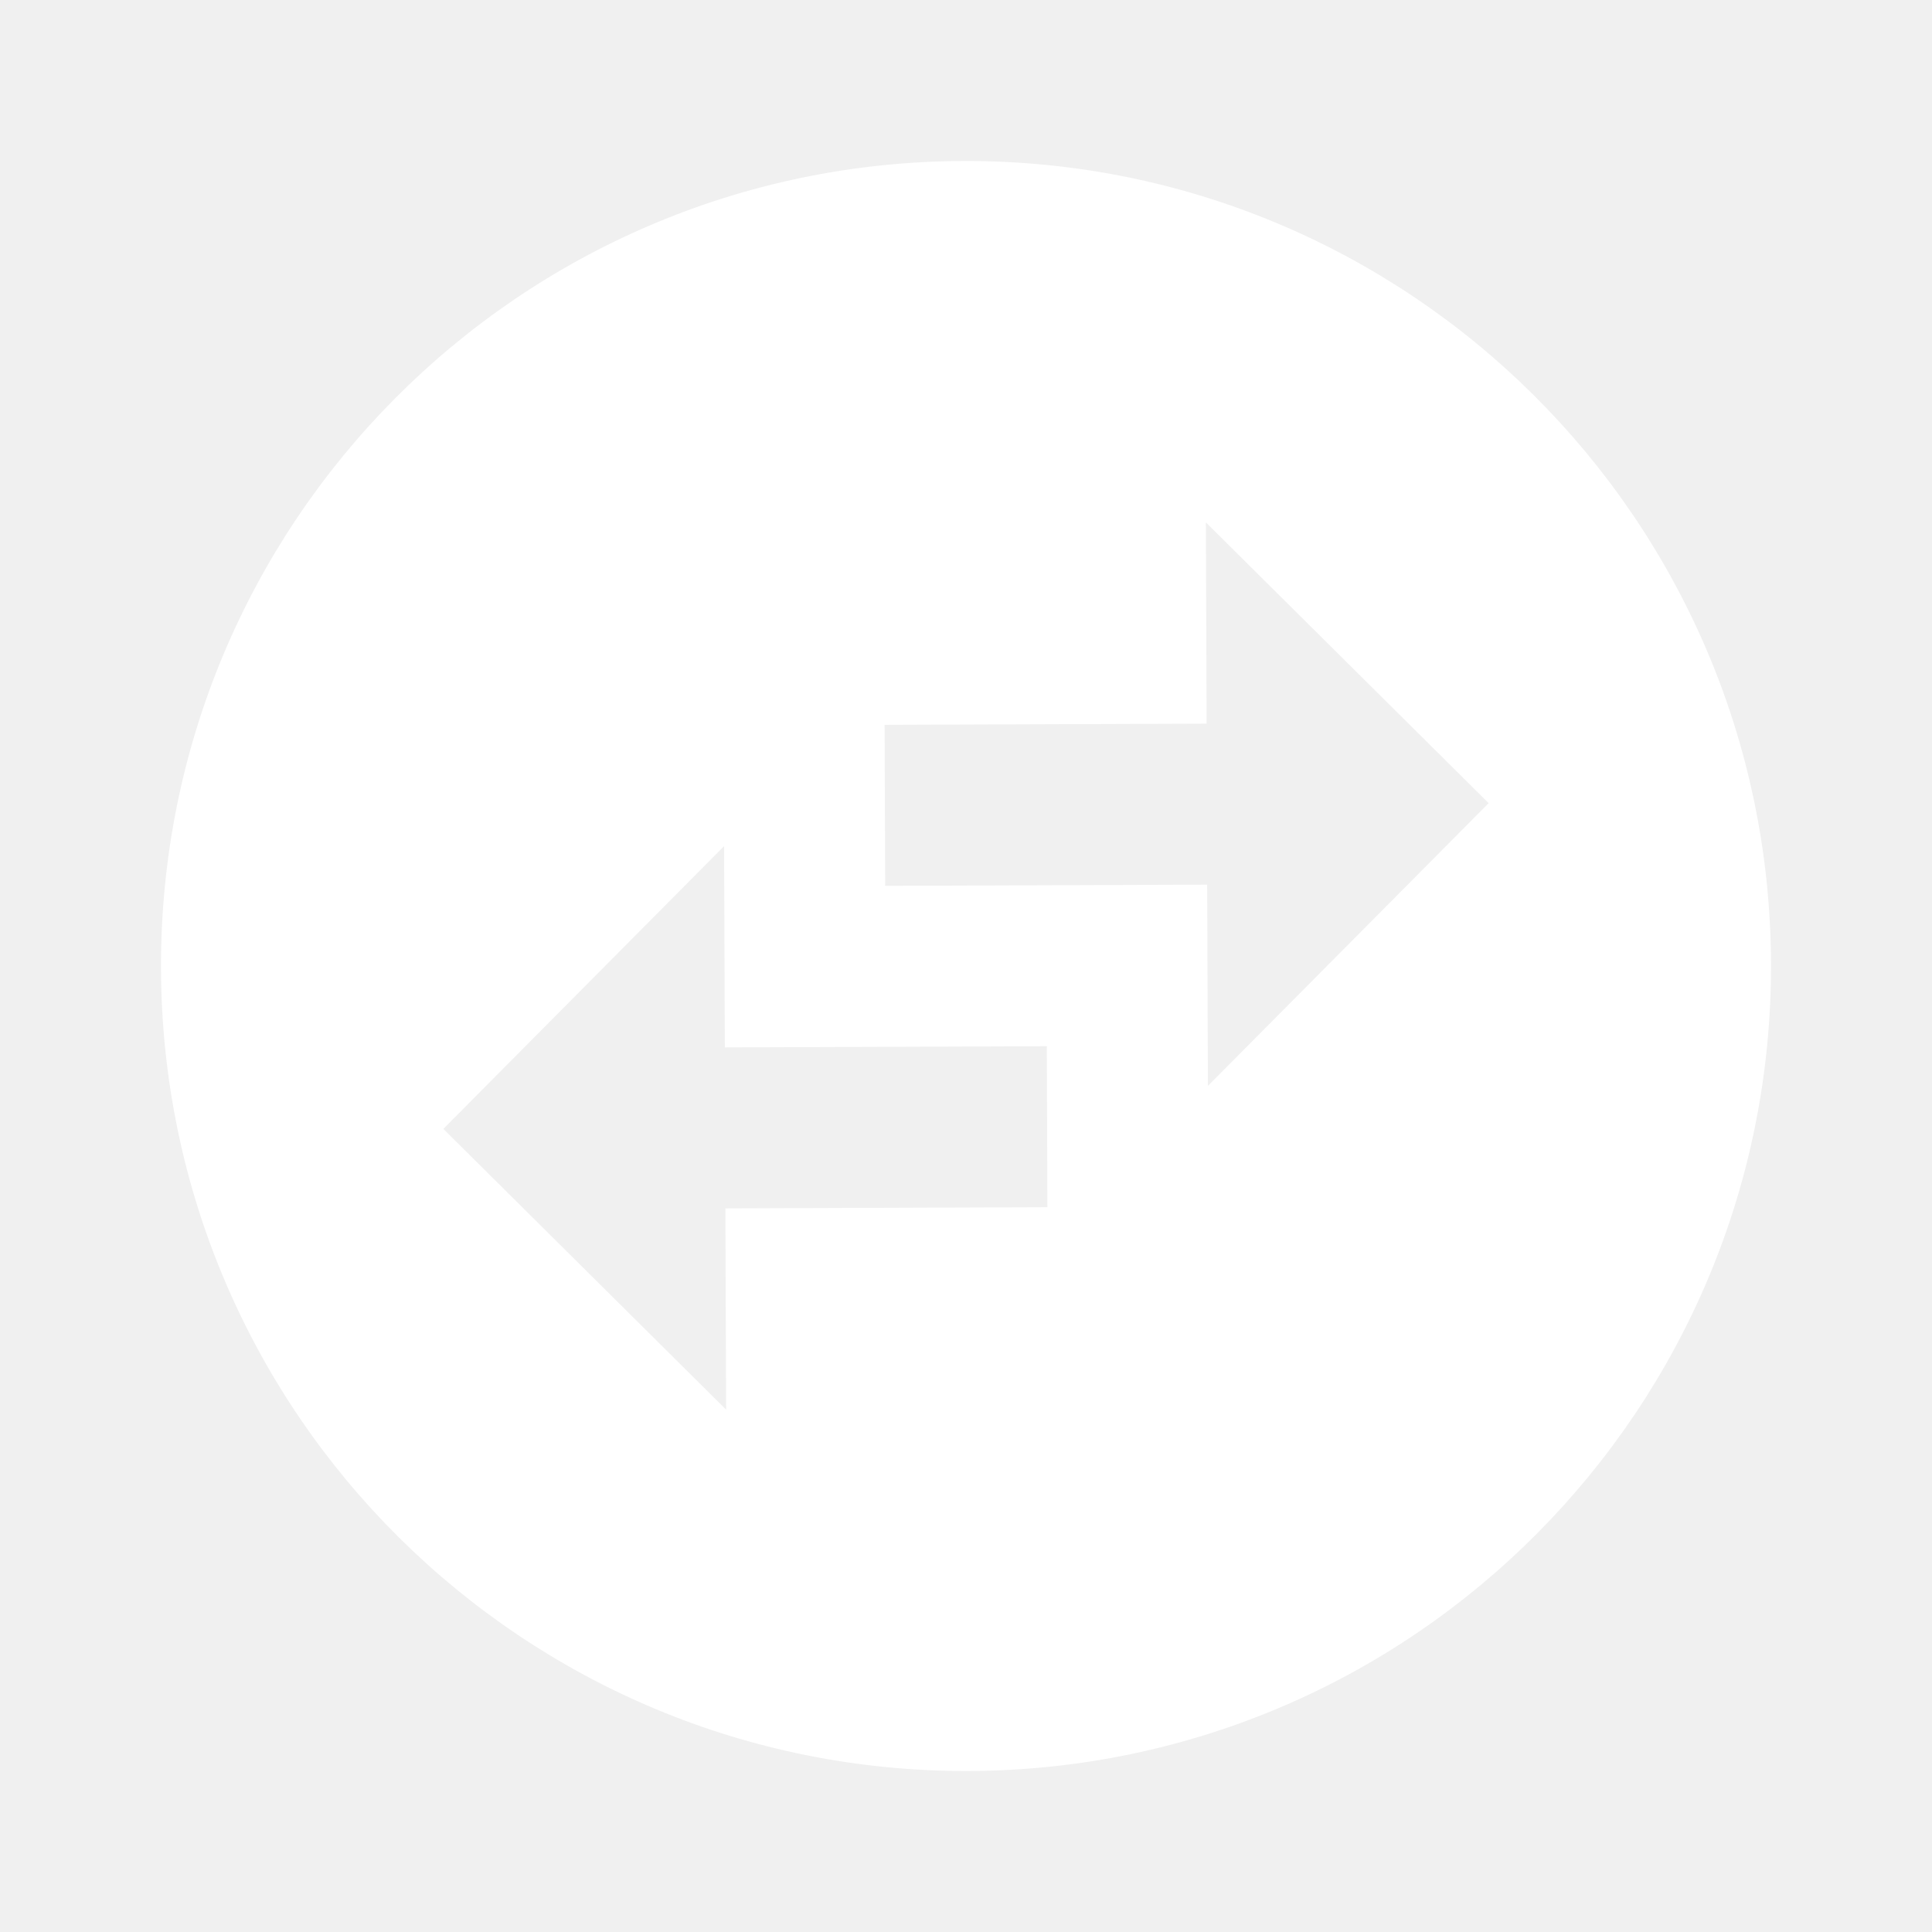
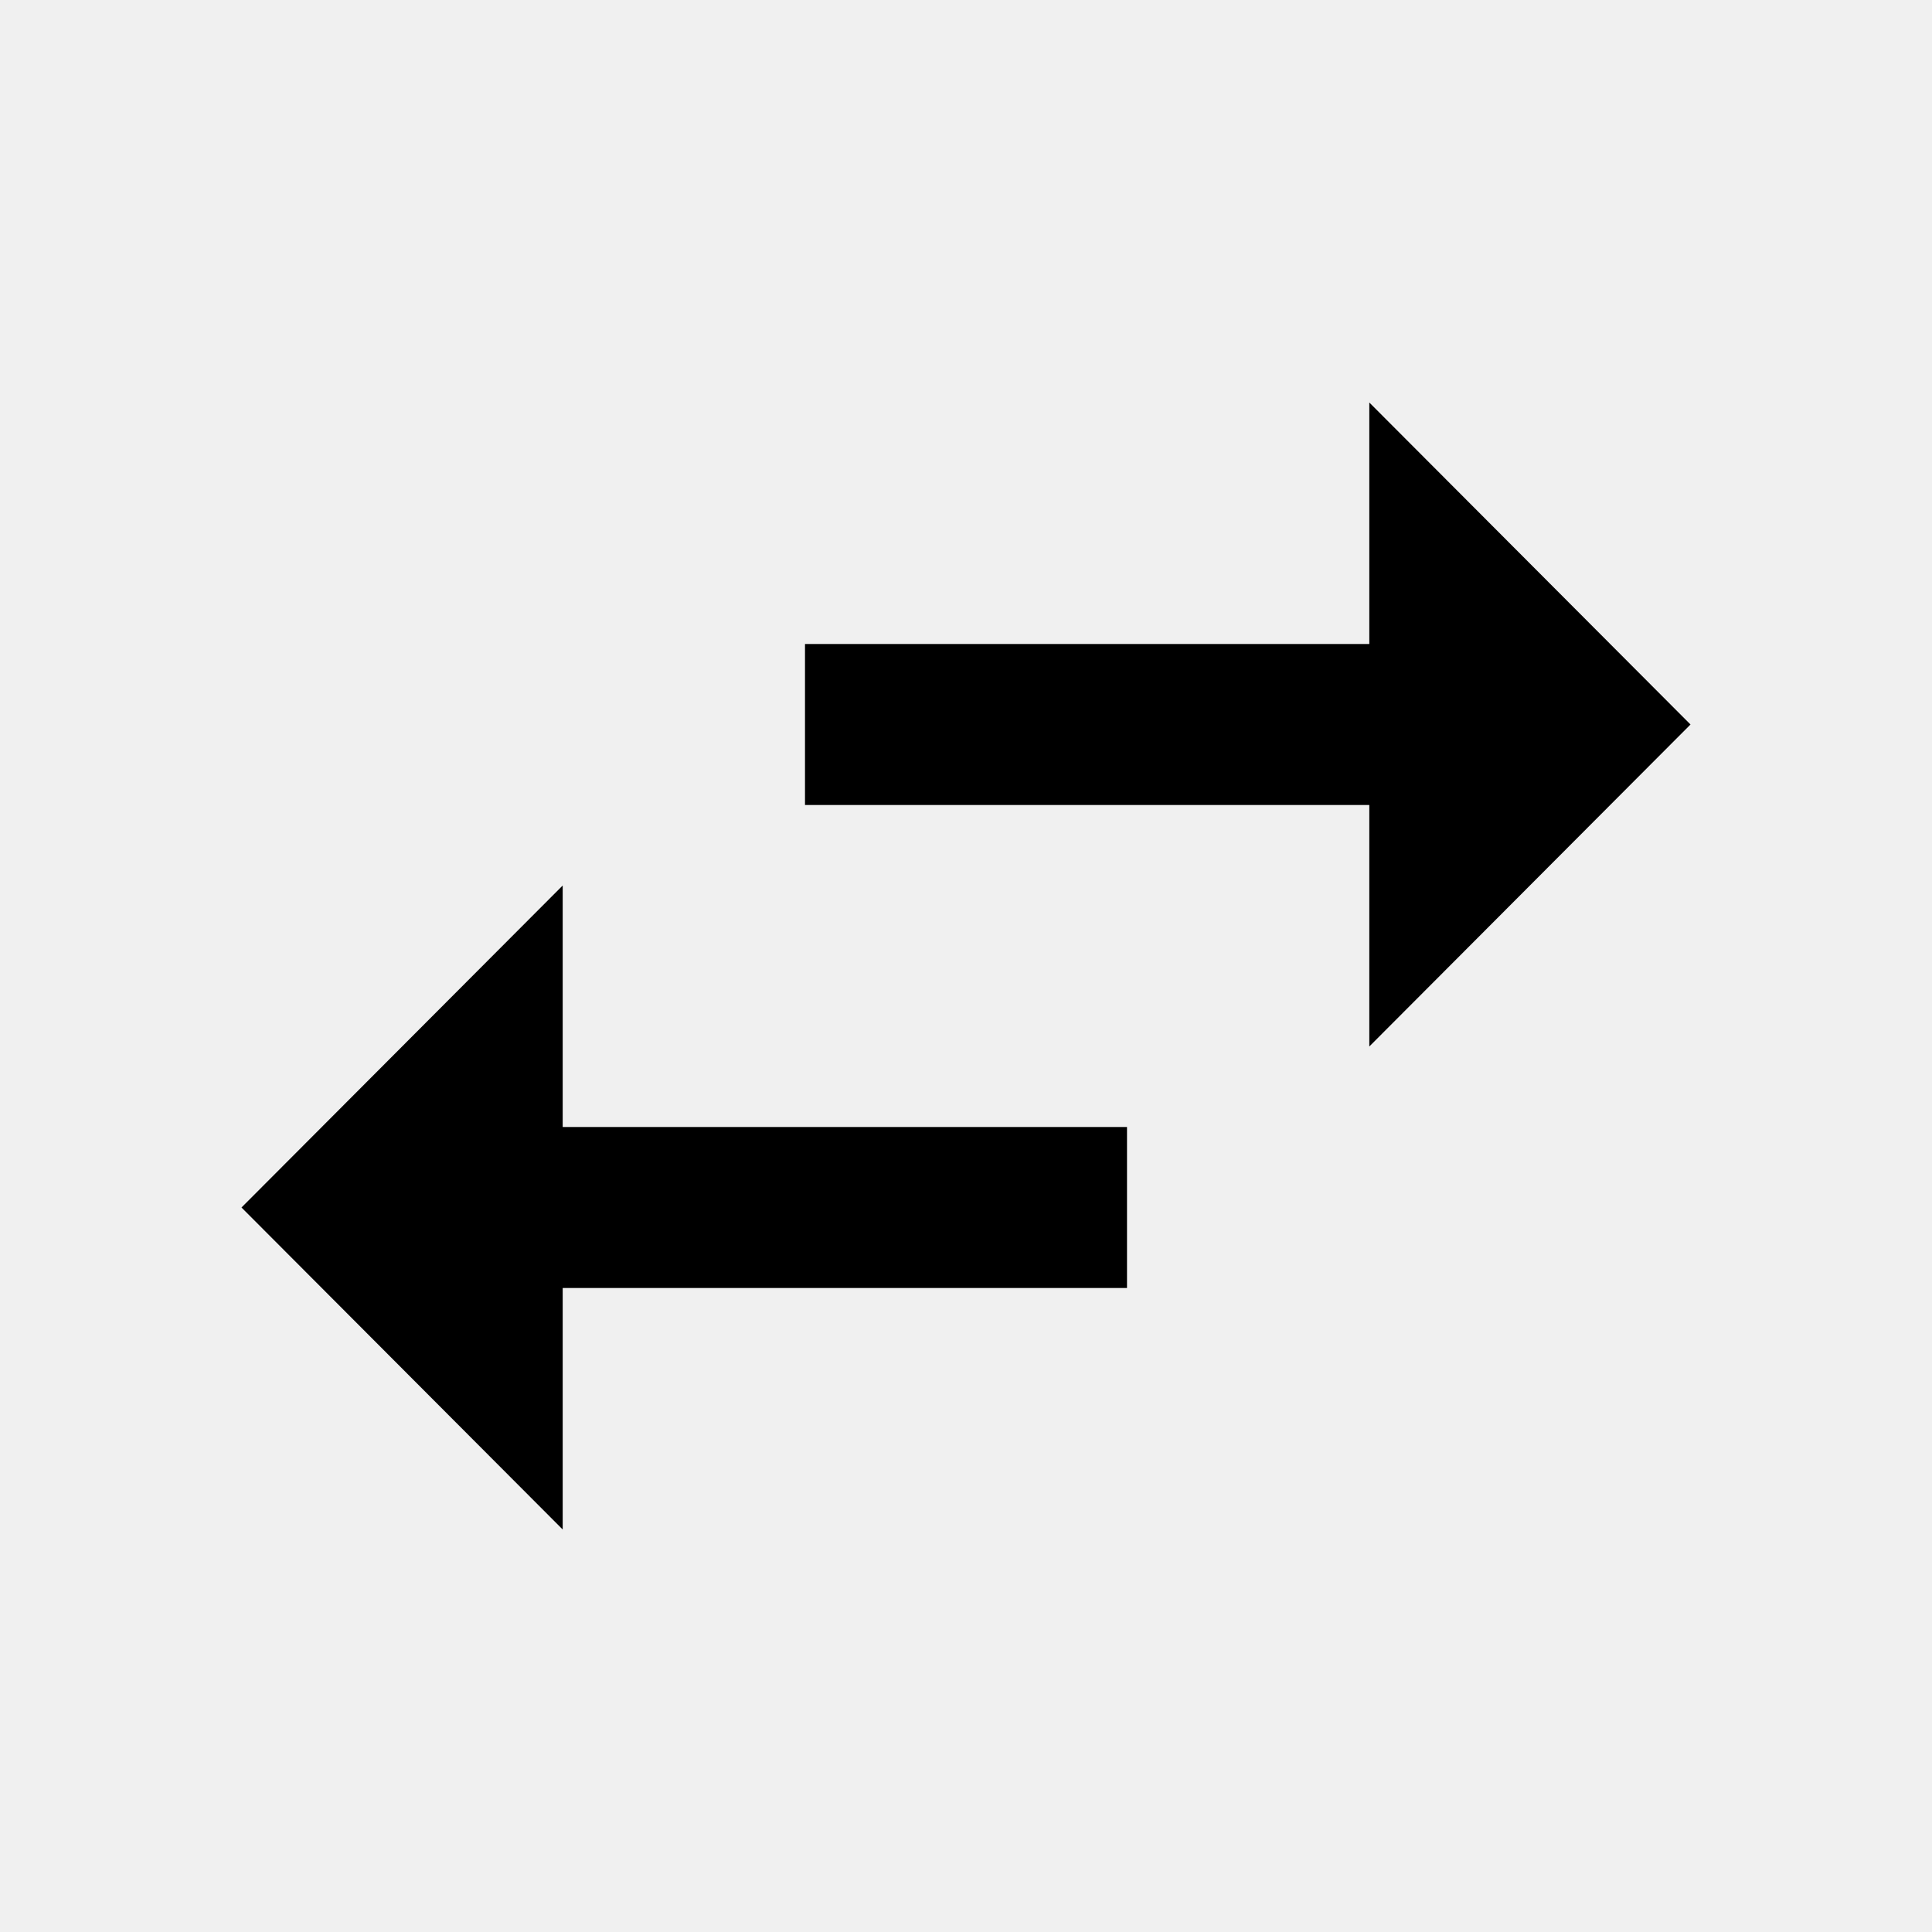
- <svg xmlns="http://www.w3.org/2000/svg" width="48" height="48" viewBox="0 0 48 48" version="1.1" id="svg4">
-   <defs id="defs8" />
-   <path d="M 44,23.928 C 43.96,12.878 34.977,3.96 23.928,4 12.878,4.04 3.96,13.023 4,24.072 4.04,35.122 13.023,44.04 24.072,44 35.122,43.96 44.04,34.977 44,23.928 Z m -14.04,-10.949 7.025,6.975 -6.975,7.025 -0.018,-5 -8,0.029 -0.014,-4 8,-0.029 z m -11.92,22.043 -7.025,-6.975 6.975,-7.025 0.018,5 8,-0.029 0.014,4 -8,0.029 z" id="path2" style="fill:#ffffff" />
+ <svg xmlns="http://www.w3.org/2000/svg" width="48" height="48" viewBox="0 0 48 48" version="1.1" id="svg3725">
+   <defs id="defs3729" />
+   <path d="m 42,18 -7.98,-8 v 6 H 20 v 4 h 14.02 v 6 z M 13.98,32 H 28 V 28 H 13.98 V 22 L 6,30 l 7.98,8 z" id="path3723" />
</svg>
